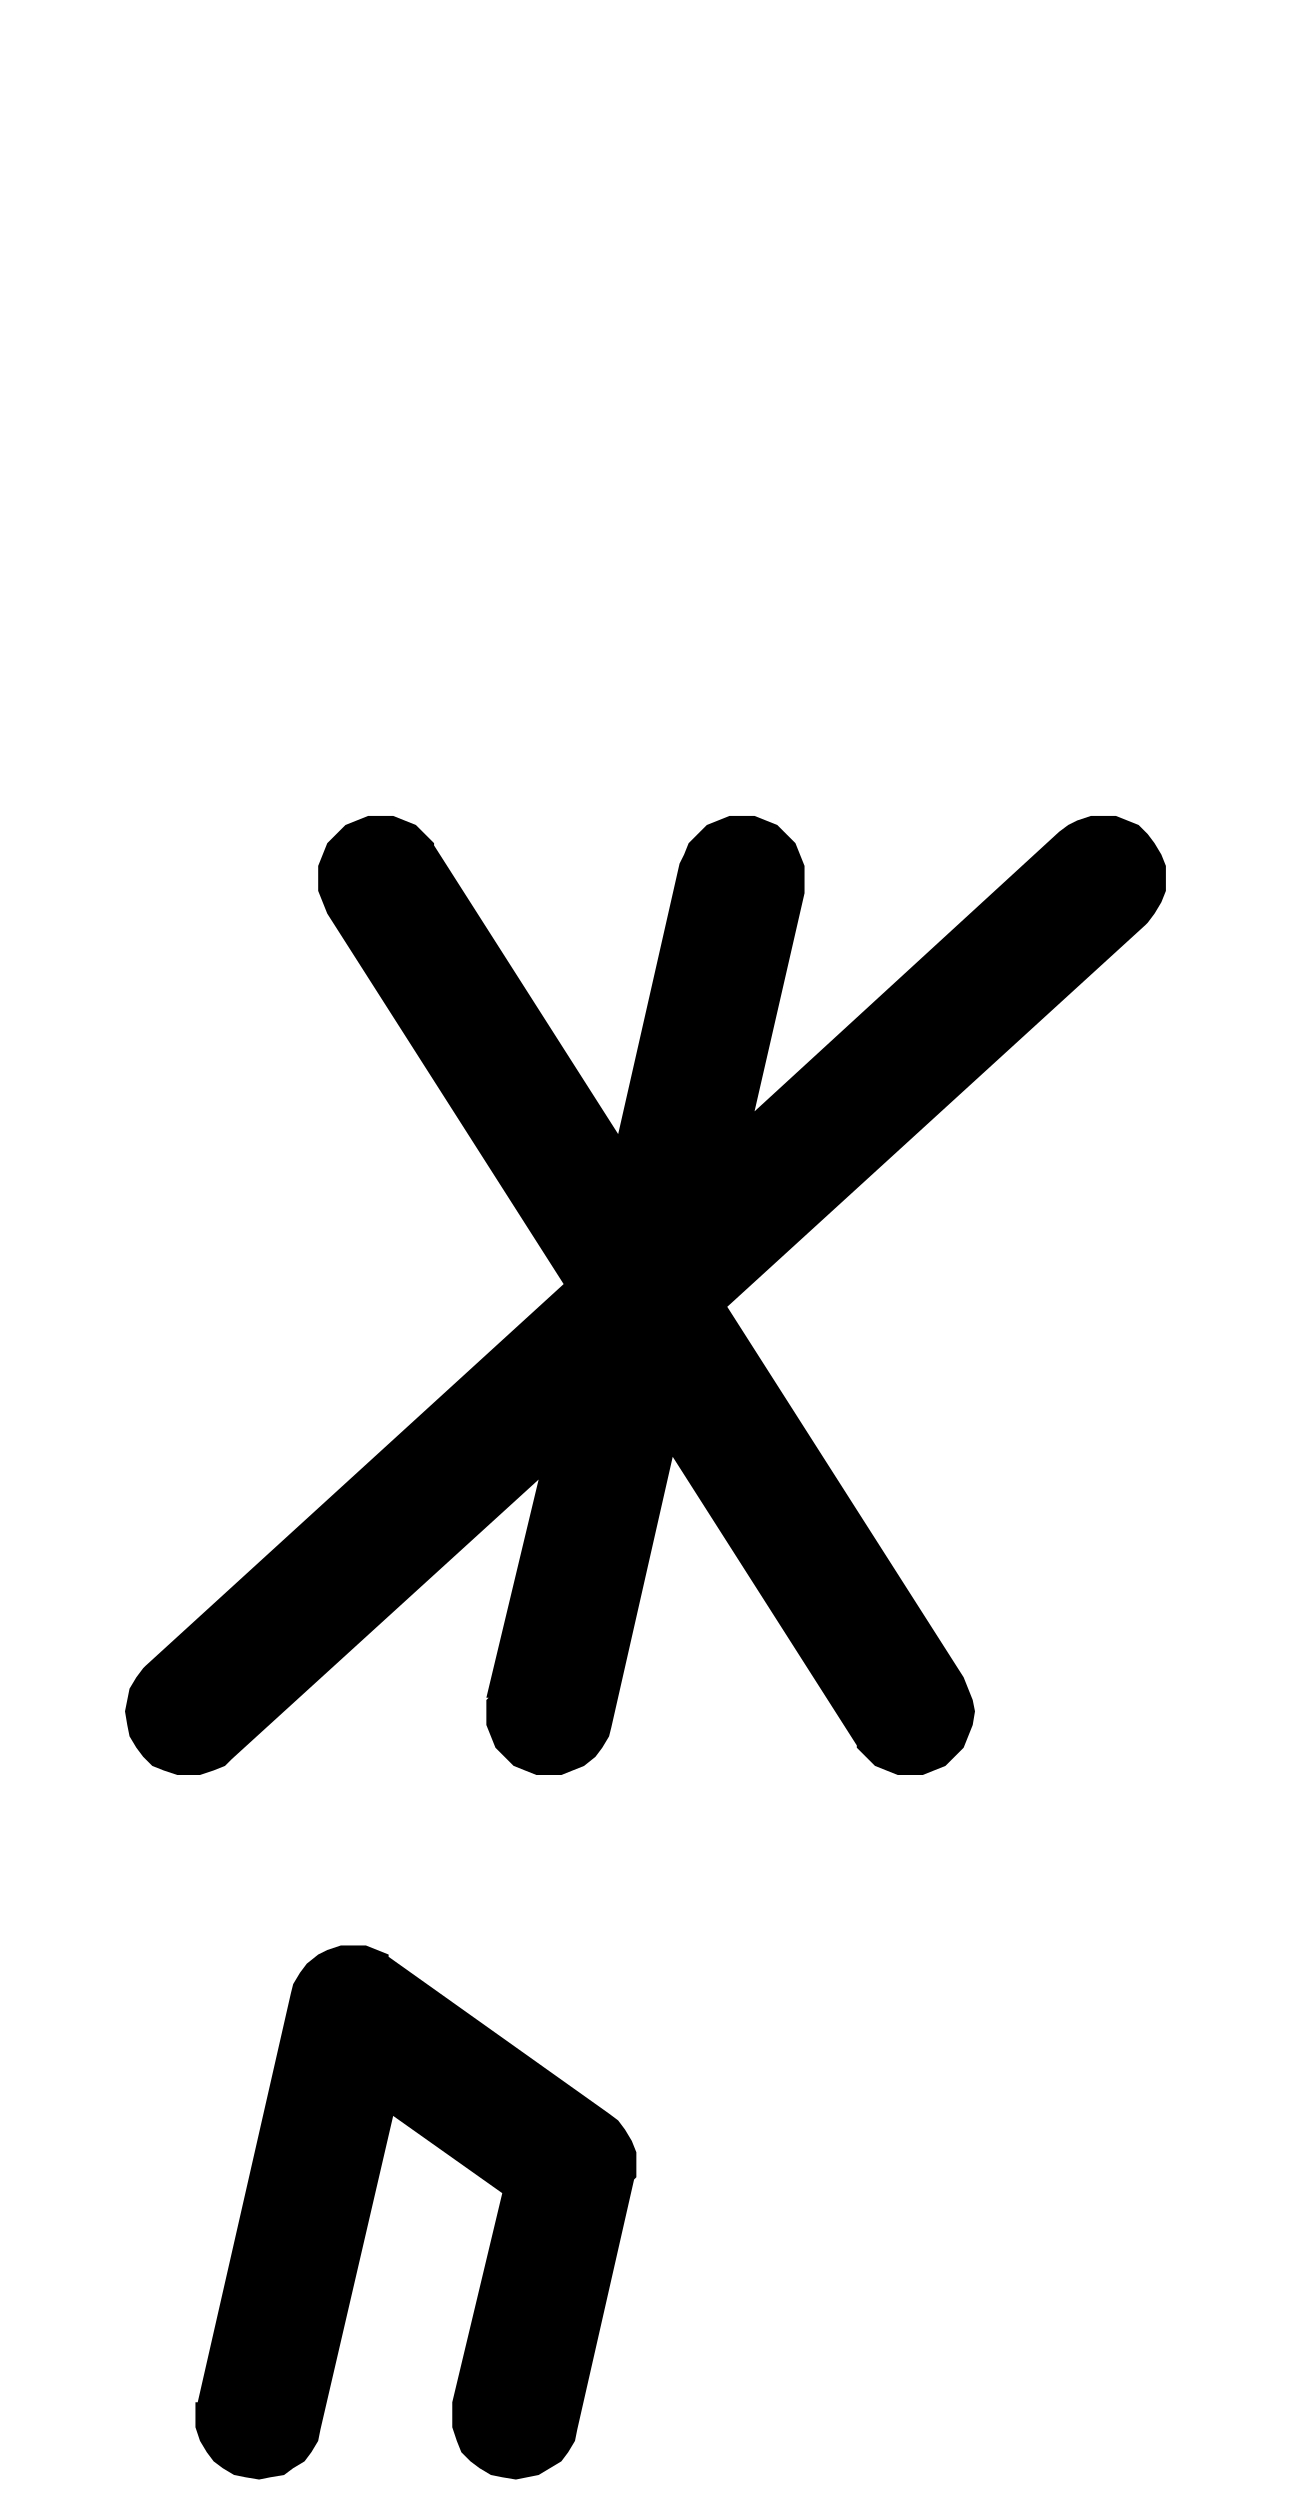
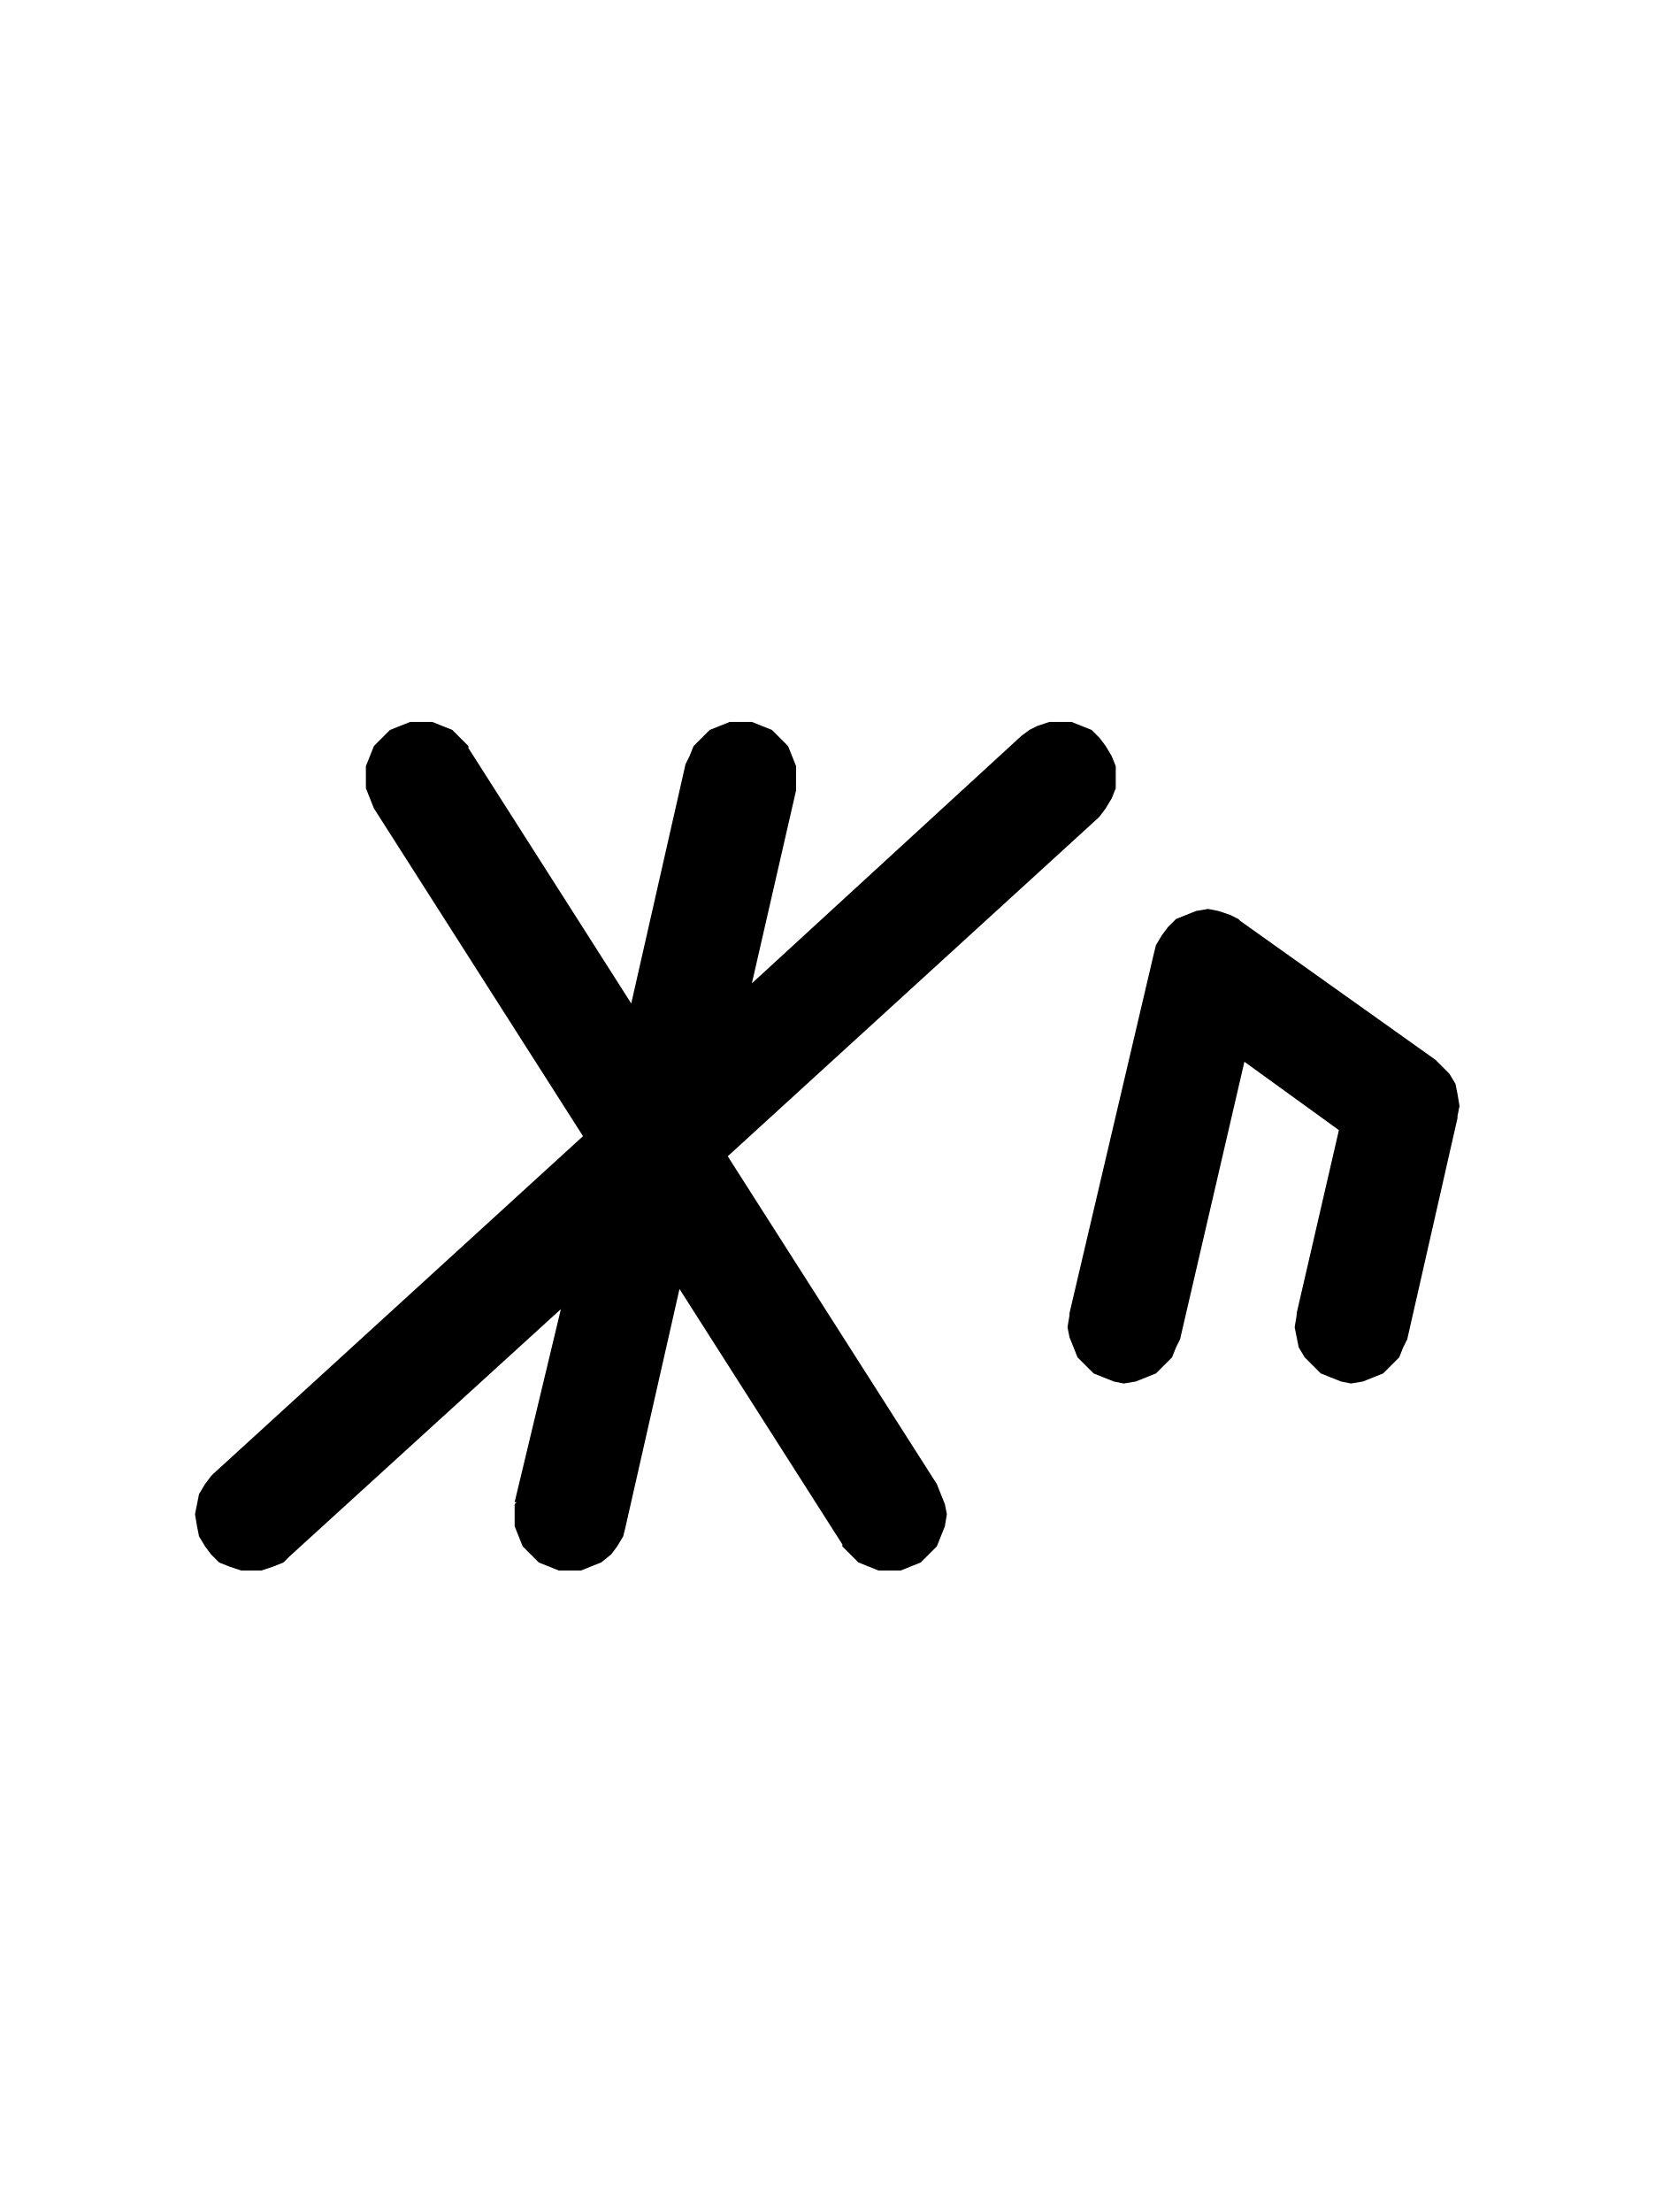
- <svg xmlns="http://www.w3.org/2000/svg" viewBox="0 -900 568 1100">
-   <path transform="scale(1,-1)" fill="currentColor" d="M191 528 272 401 299 520 301 524 303 529 307 533 311 537 316 539 321 541H326H332L337 539L342 537L346 533L350 529L352 524L354 519V513V508V507L332 411L466 534L470 537L474 539L480 541H485H491L496 539L501 537L505 533L508 529L511 524L513 519V513V508L511 503L508 498L505 494L504 493L320 325L424 162L426 157L428 152L429 147L428 141L426 136L424 131L420 127L416 123L411 121L406 119H401H395L390 121L385 123L381 127L377 131V132L296 259L269 140L268 136L265 131L262 127L257 123L252 121L247 119H242H236L231 121L226 123L222 127L218 131L216 136L214 141V147V152L215 153H214L237 249L102 126L99 123L94 121L88 119H83H78L72 121L67 123L63 127L60 131L57 136L56 141L55 147L56 152L57 157L60 162L63 166L64 167L248 335L144 498L142 503L140 508V513V519L142 524L144 529L148 533L152 537L157 539L162 541H168H173L178 539L183 537L187 533L191 529ZM87 -157 128 23 129 27 132 32 135 36 140 40 144 42 150 44H155H161L166 42L171 40V39L268 -30L272 -33L275 -37L278 -42L280 -47V-53V-58L279 -59L254 -169L253 -174L250 -179L247 -183L242 -186L237 -189L232 -190L227 -191L221 -190L216 -189L211 -186L207 -183L203 -179L201 -174L199 -168V-163V-157H200H199L221 -65L173 -31L141 -169L140 -174L137 -179L134 -183L129 -186L125 -189L119 -190L114 -191L108 -190L103 -189L98 -186L94 -183L91 -179L88 -174L86 -168V-163V-157Z" />
+ <svg xmlns="http://www.w3.org/2000/svg" viewBox="0 -900 823 1100">
+   <path transform="scale(1,-1)" fill="currentColor" d="M233 528 314 401 341 520 343 524 345 529 349 533 353 537 358 539 363 541H368H374L379 539L384 537L388 533L392 529L394 524L396 519V513V508V507L374 411L508 534L512 537L516 539L522 541H527H533L538 539L543 537L547 533L550 529L553 524L555 519V513V508L553 503L550 498L547 494L546 493L362 325L466 162L468 157L470 152L471 147L470 141L468 136L466 131L462 127L458 123L453 121L448 119H443H437L432 121L427 123L423 127L419 131V132L338 259L311 140L310 136L307 131L304 127L299 123L294 121L289 119H284H278L273 121L268 123L264 127L260 131L258 136L256 141V147V152L257 153H256L279 249L144 126L141 123L136 121L130 119H125H120L114 121L109 123L105 127L102 131L99 136L98 141L97 147L98 152L99 157L102 162L105 166L106 167L290 335L186 498L184 503L182 508V513V519L184 524L186 529L190 533L194 537L199 539L204 541H210H215L220 539L225 537L229 533L233 529ZM532 247 574 426 575 430 578 435 581 439 585 443 590 445 595 447 601 448 606 447 612 445 616 443 617 442 714 373 717 370 721 366 724 361 725 356 726 350 725 345V344L700 234L698 230L696 225L692 221L688 217L683 215L678 213L672 212L667 213L662 215L657 217L653 221L649 225L646 230L645 235L644 240L645 246V247L666 338L619 372L587 234L585 230L583 225L579 221L575 217L570 215L565 213L559 212L554 213L549 215L544 217L540 221L536 225L534 230L532 235L531 240L532 246Z" />
</svg>
